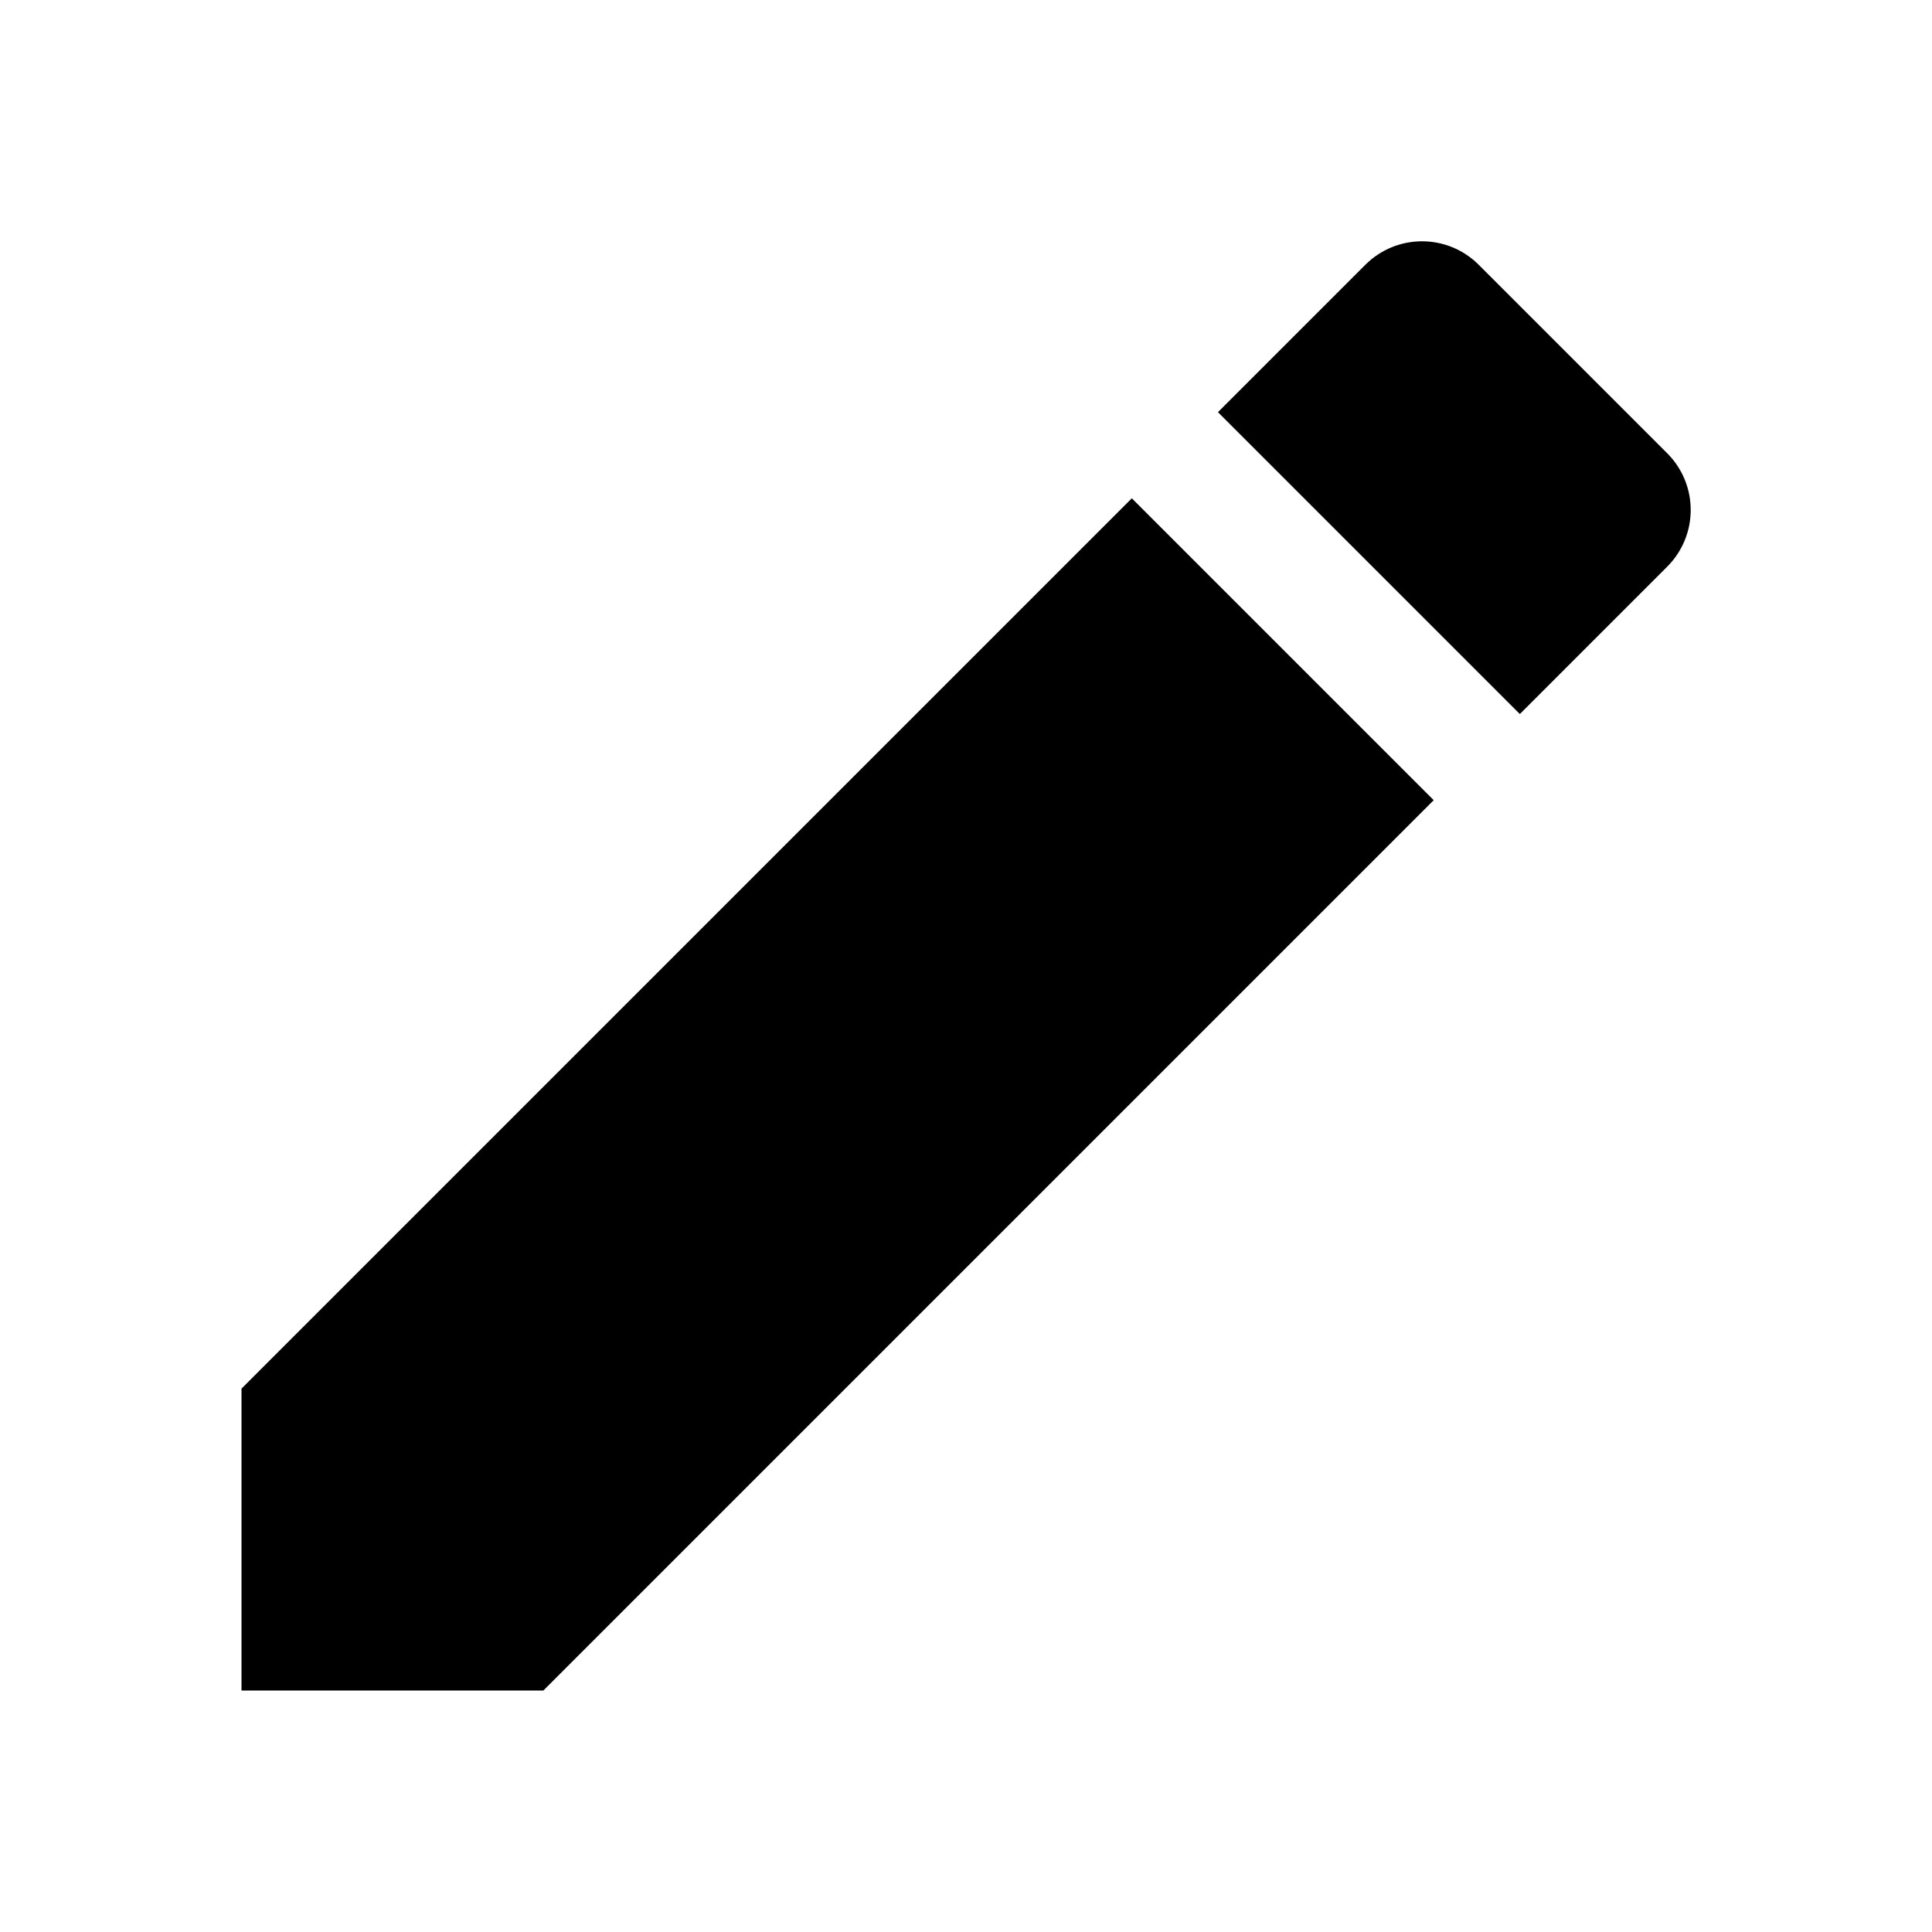
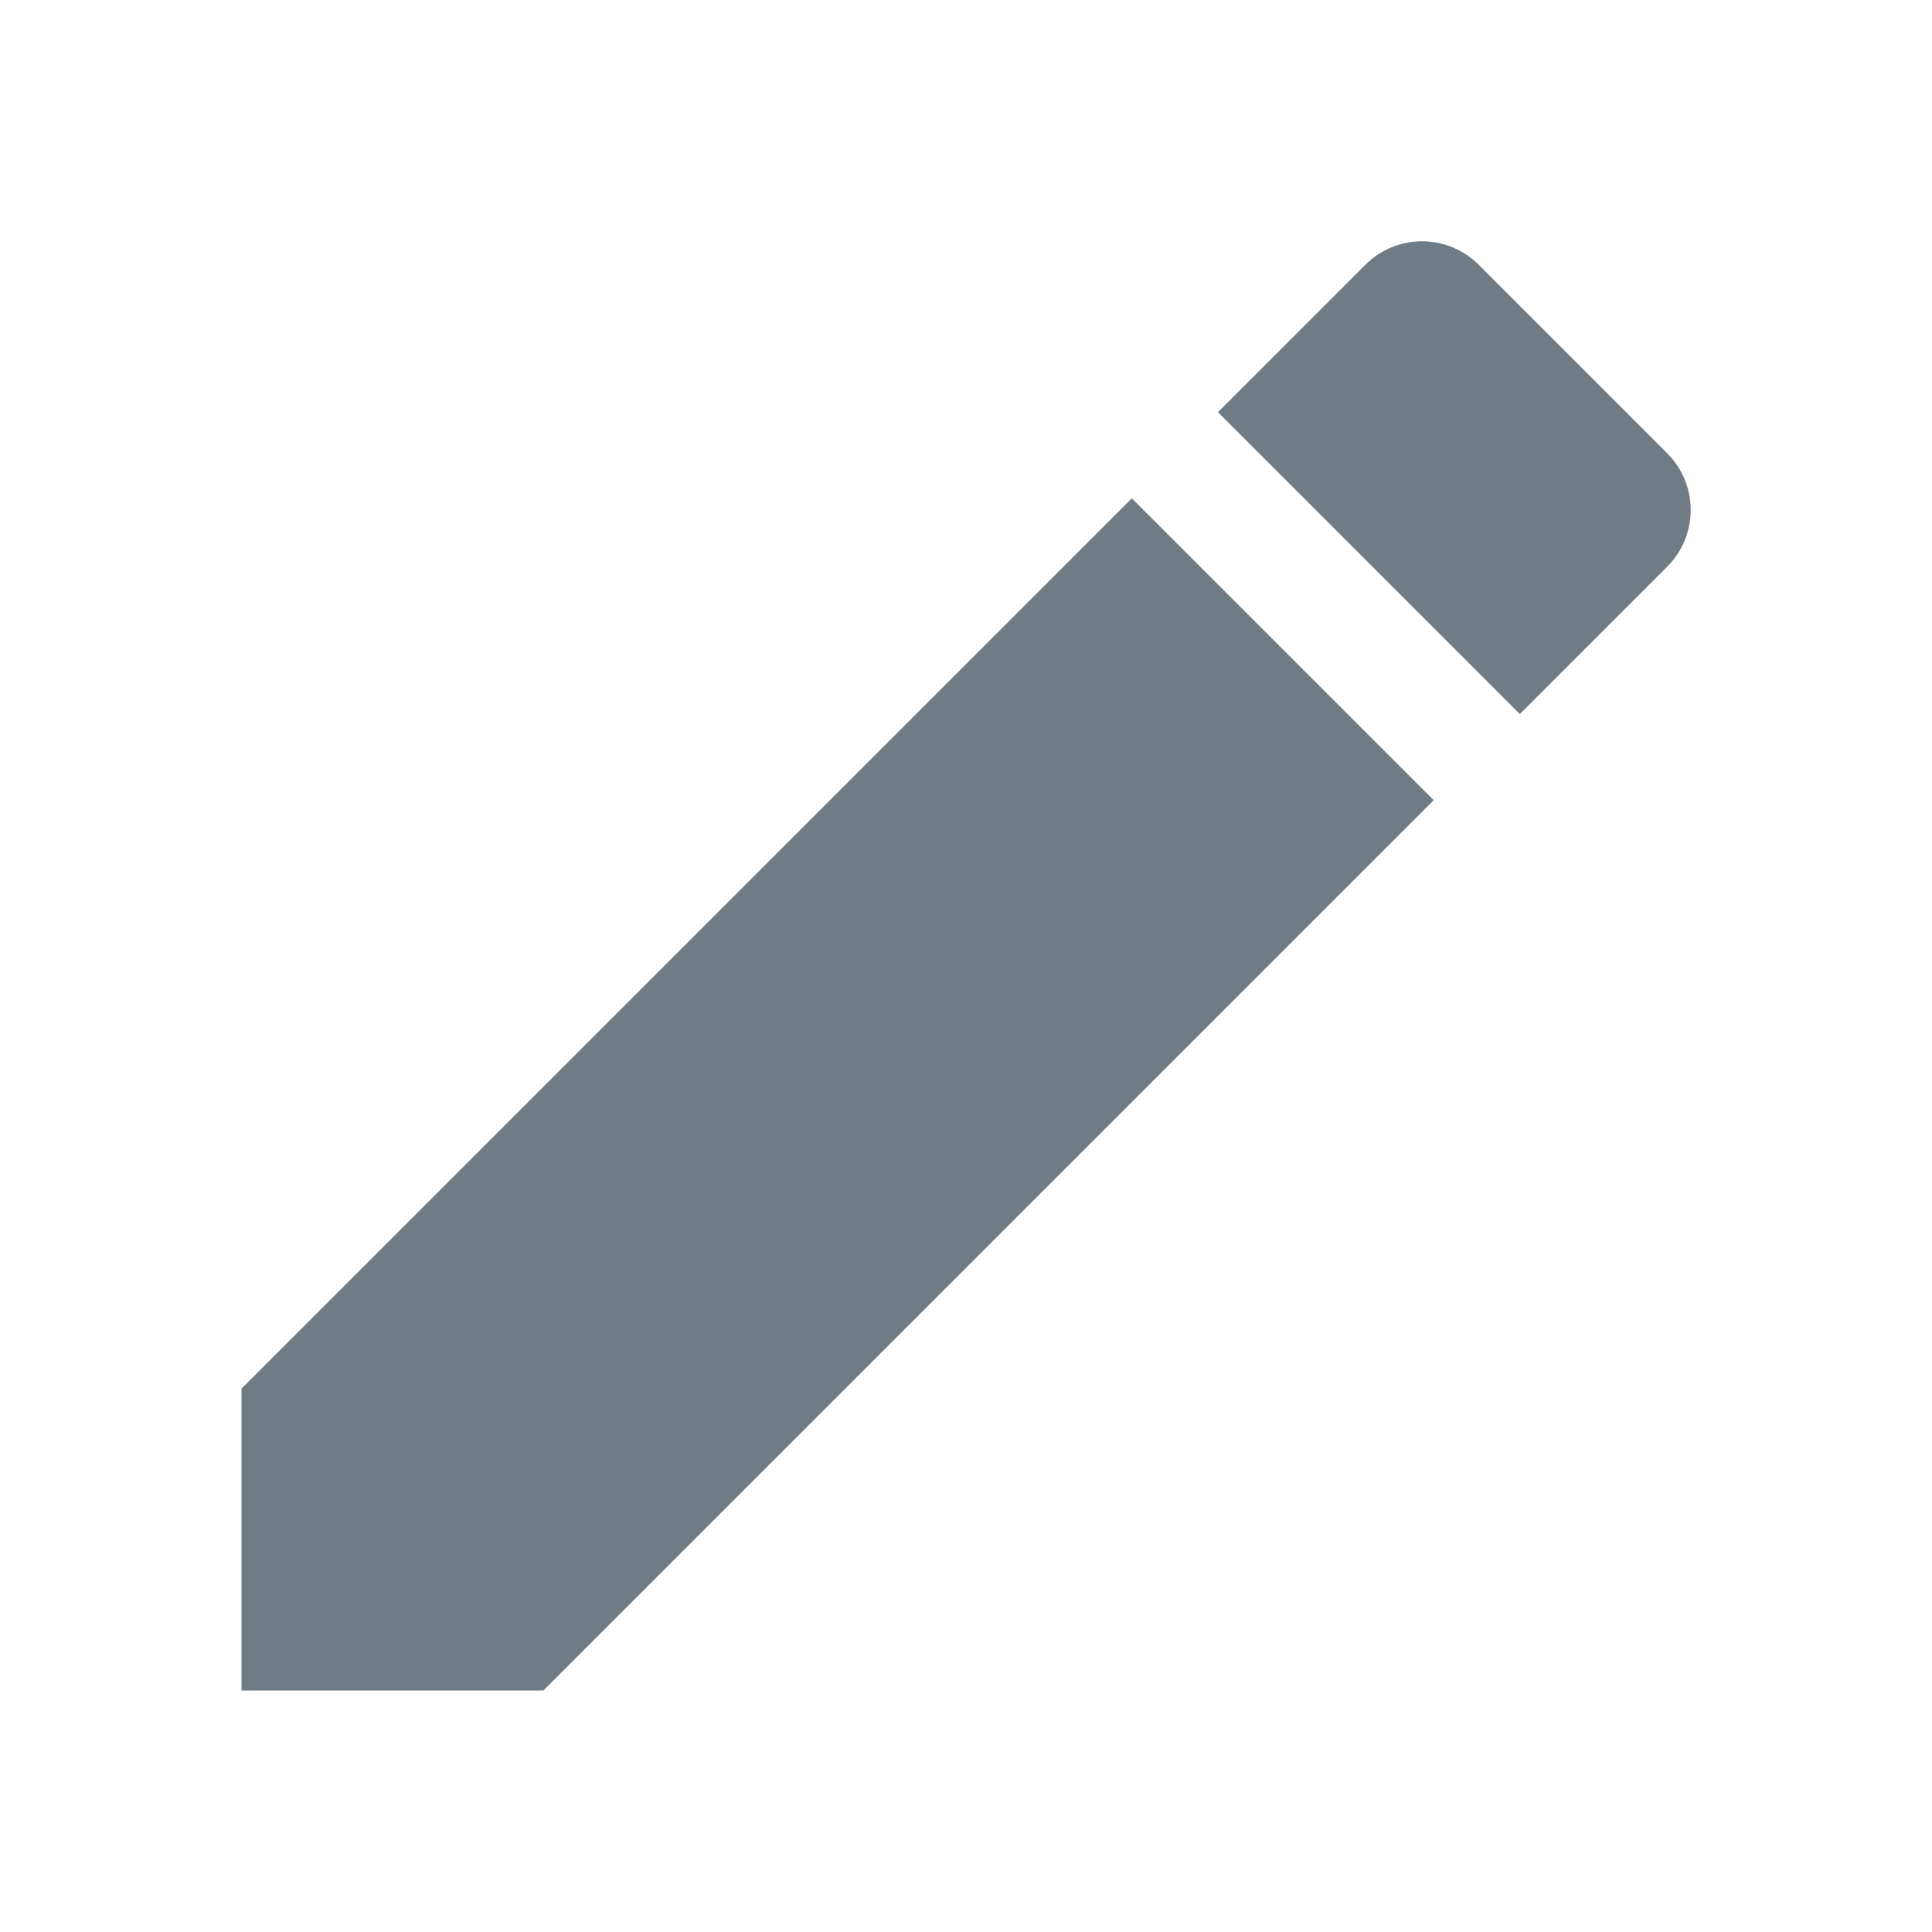
- <svg xmlns="http://www.w3.org/2000/svg" fill="#000000" height="24" viewBox="0 0 24 24" width="24">
+ <svg xmlns="http://www.w3.org/2000/svg" fill="#6f7b85" height="24" viewBox="0 0 24 24" width="24">
  <path d="M3 17.25V21h3.75L17.81 9.94l-3.75-3.75L3 17.25zM20.71 7.04c.39-.39.39-1.02 0-1.41l-2.34-2.34c-.39-.39-1.02-.39-1.41 0l-1.83 1.83 3.75 3.75 1.83-1.83z" />
  <path d="M0 0h24v24H0z" fill="none" />
</svg>
